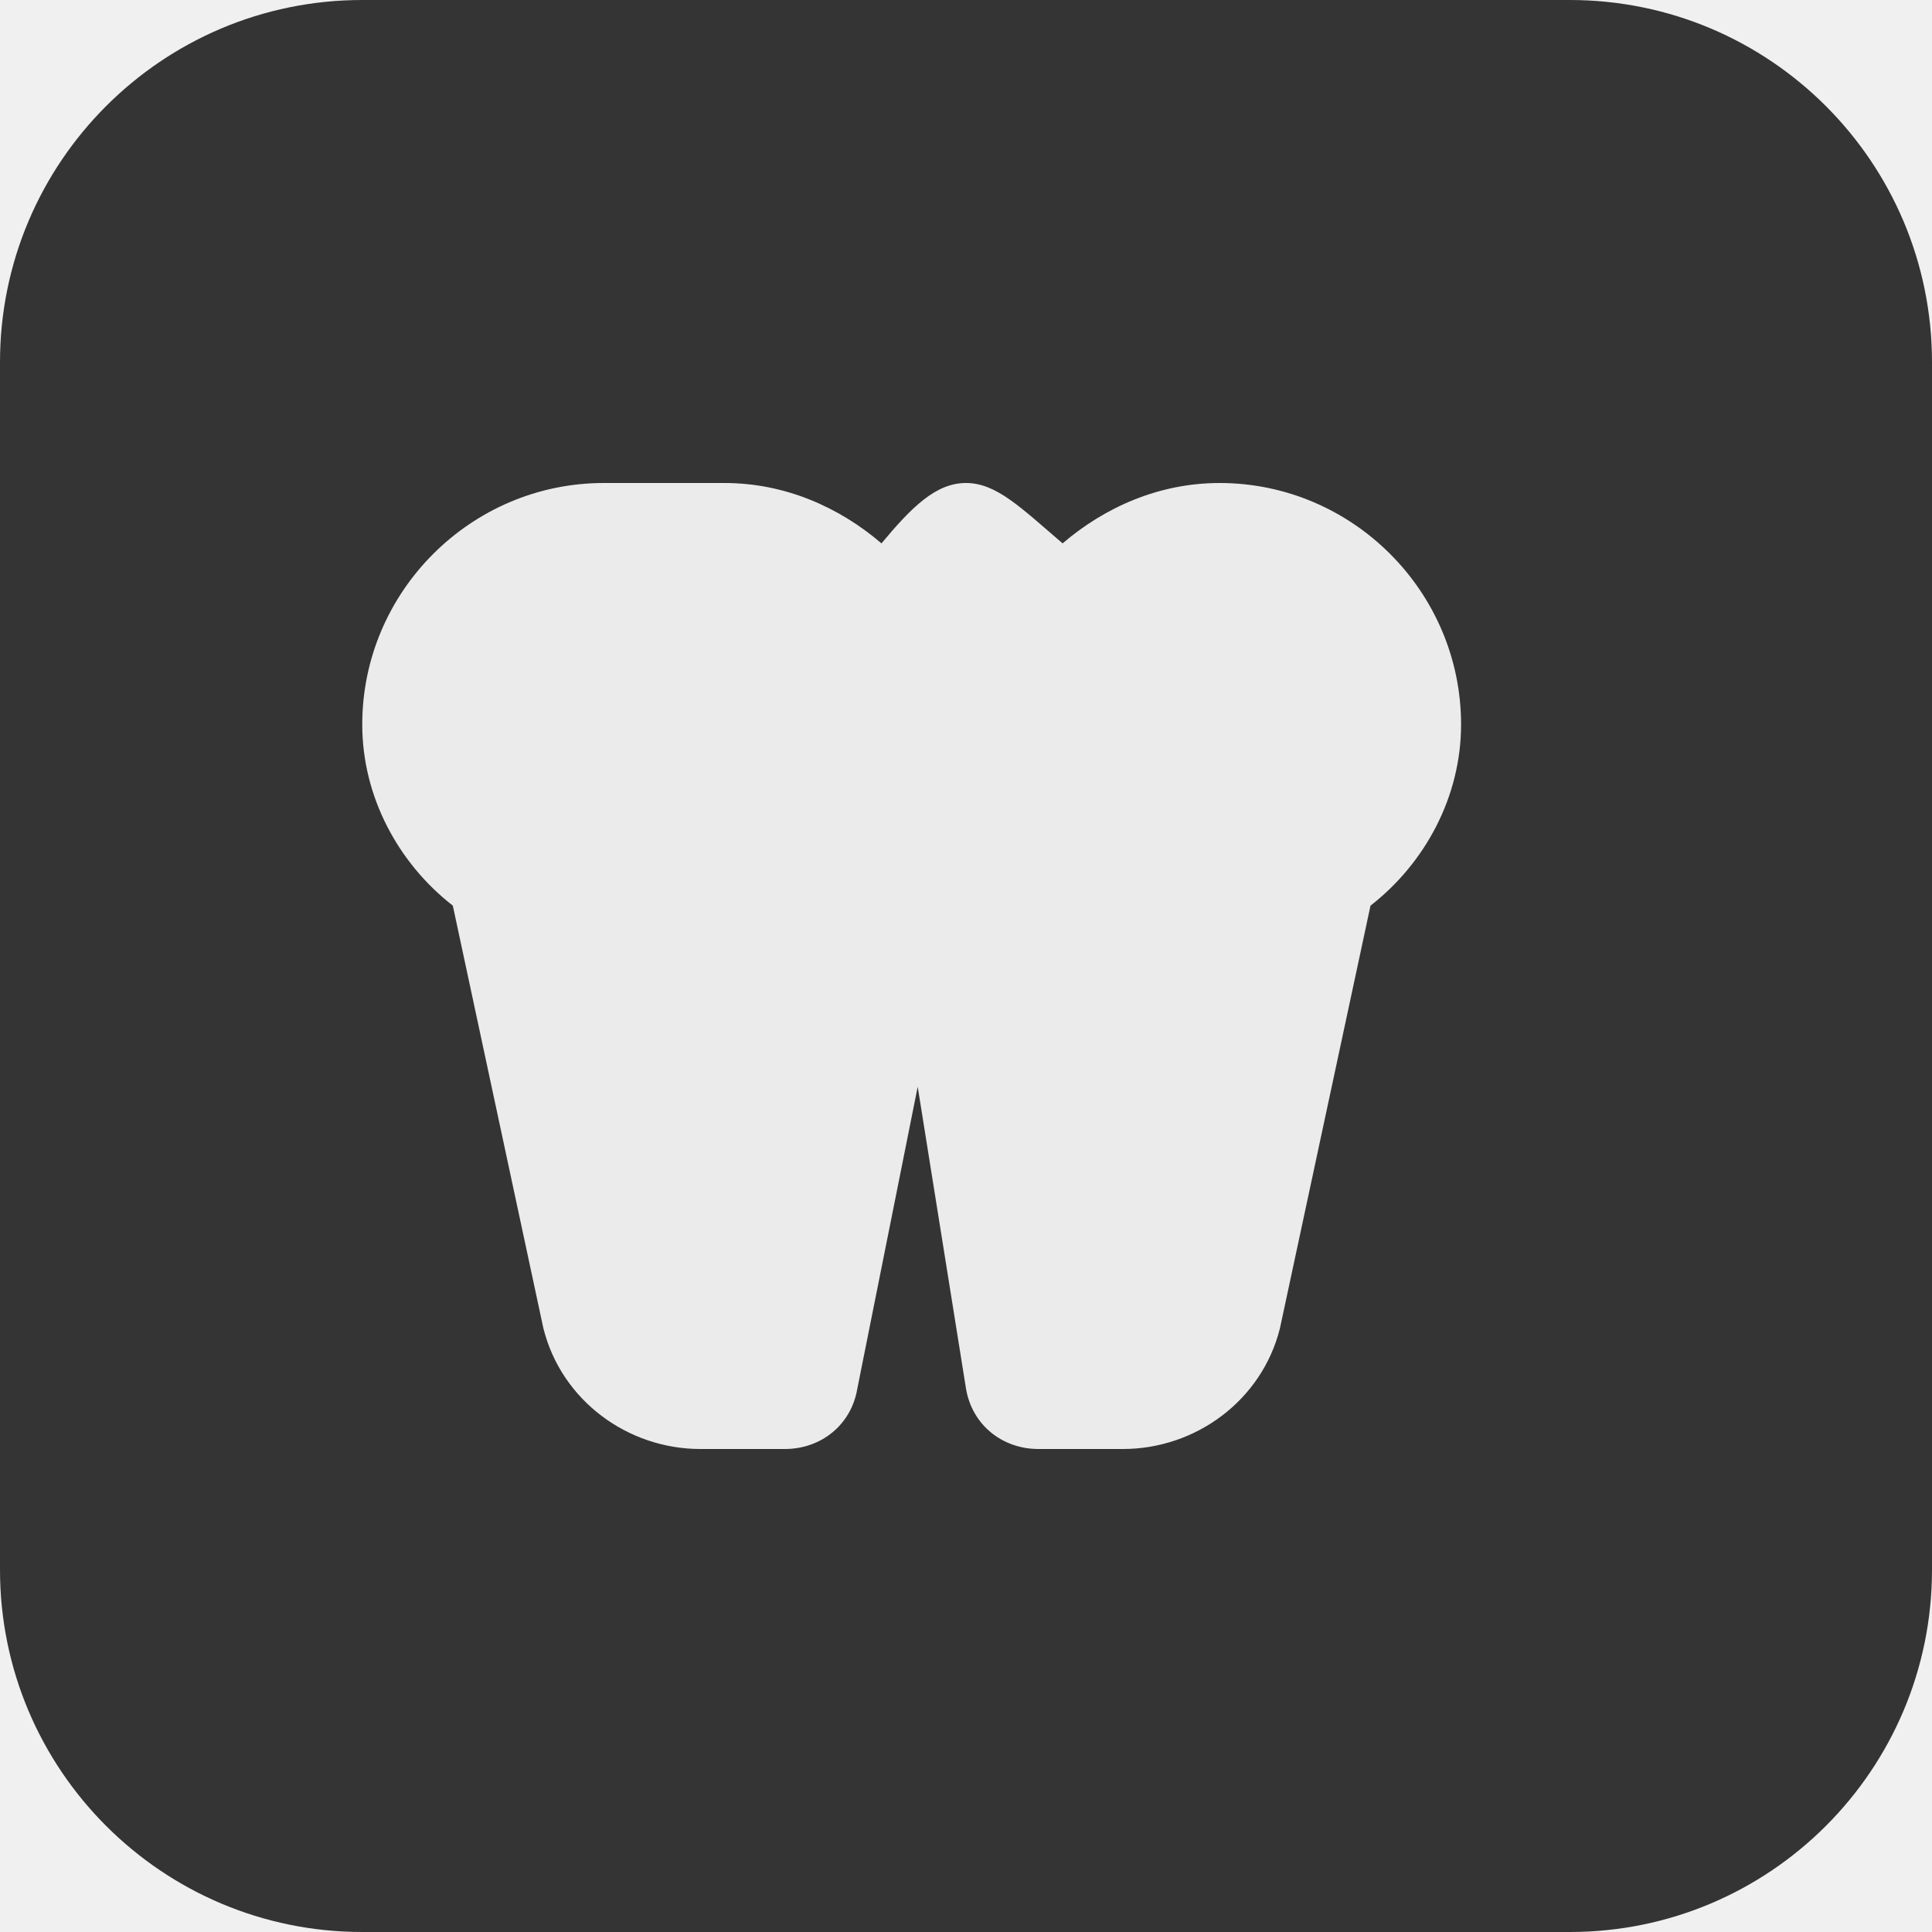
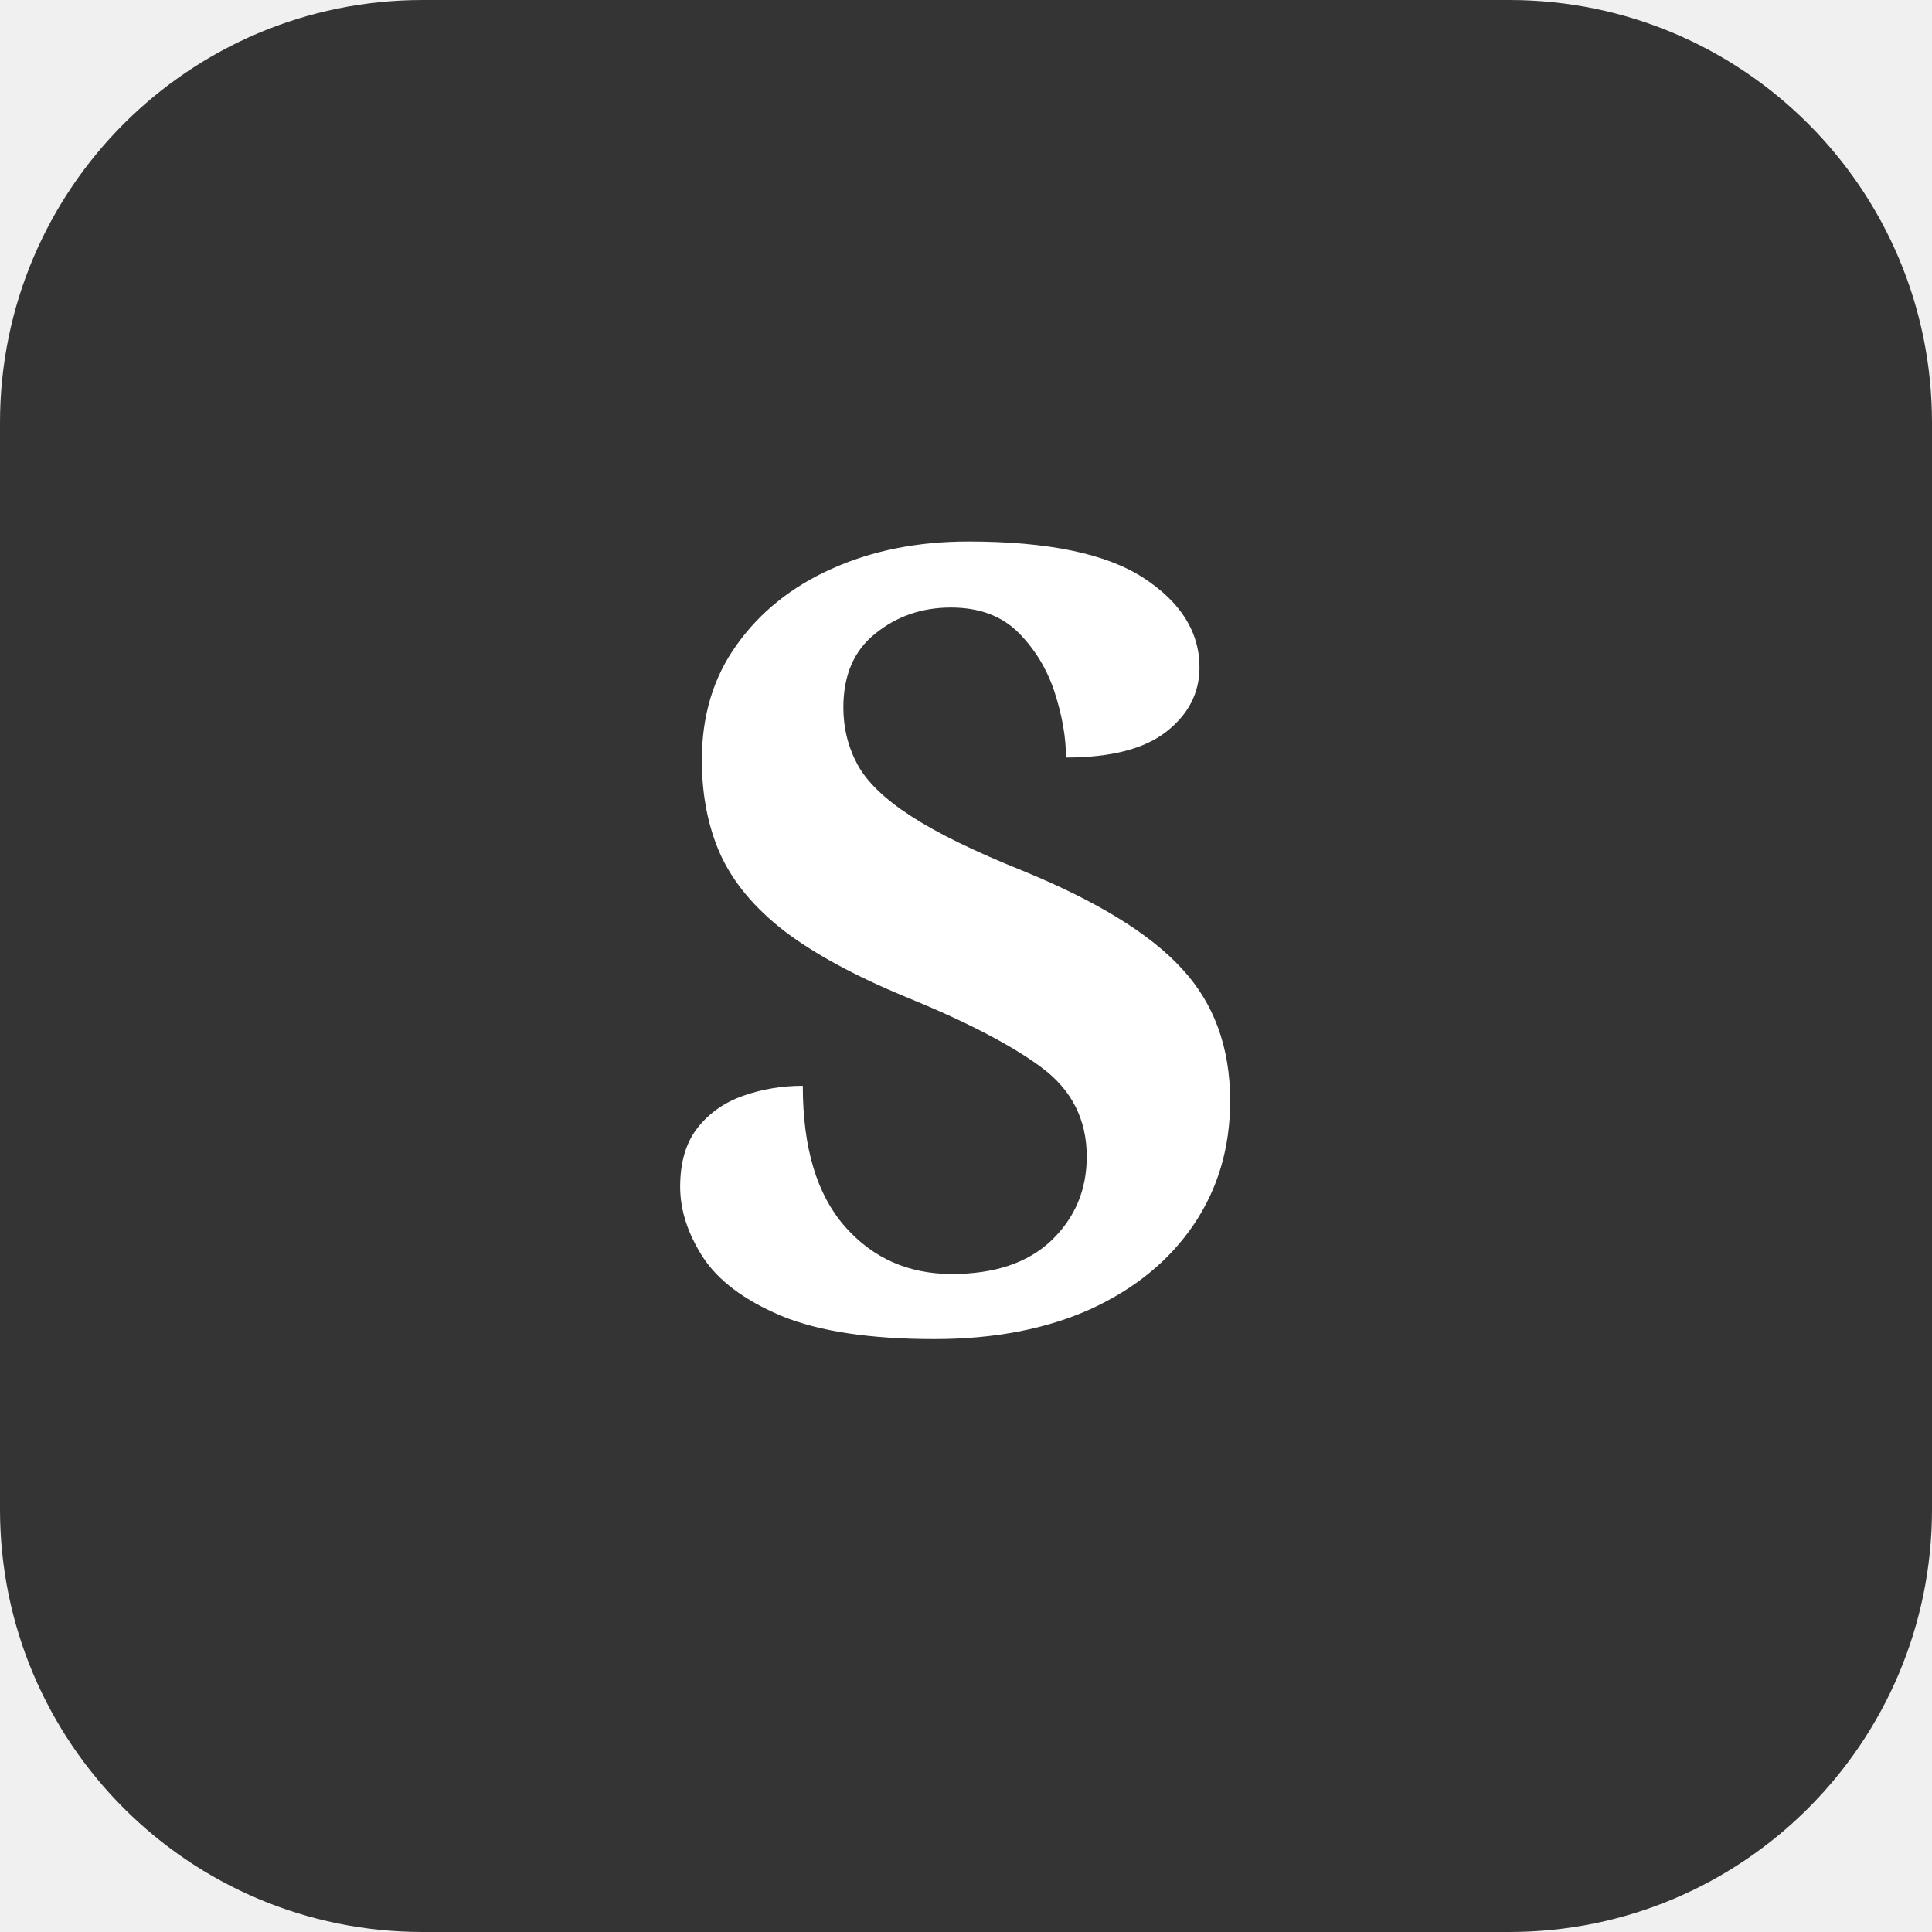
- <svg xmlns="http://www.w3.org/2000/svg" viewBox="0 0 32 32" width="32" height="32">
-   <rect width="32" height="32" rx="6" fill="#343434" />
-   <path d="M10 8c-2.2 0-4 1.8-4 4 0 1.2.6 2.3 1.5 3L9 22c.3 1.2 1.4 2 2.6 2h1.4c.6 0 1.1-.4 1.2-1l1-5 .8 5c.1.6.6 1 1.2 1h1.4c1.2 0 2.3-.8 2.6-2l1.5-7c.9-.7 1.5-1.8 1.5-3 0-2.2-1.8-4-4-4-1 0-1.9.4-2.6 1C16.9 8.4 16.5 8 16 8s-.9.4-1.4 1C13.9 8.4 13 8 12 8h-2z" fill="#ffffff" opacity="0.9" />
+ <svg xmlns="http://www.w3.org/2000/svg" viewBox="0 0 64 64">
+   <rect width="64" height="64" rx="14" fill="#343434" />
+   <text x="32" y="44" font-family="Georgia,serif" font-size="36" font-weight="700" fill="#ffffff" text-anchor="middle">S</text>
</svg>
